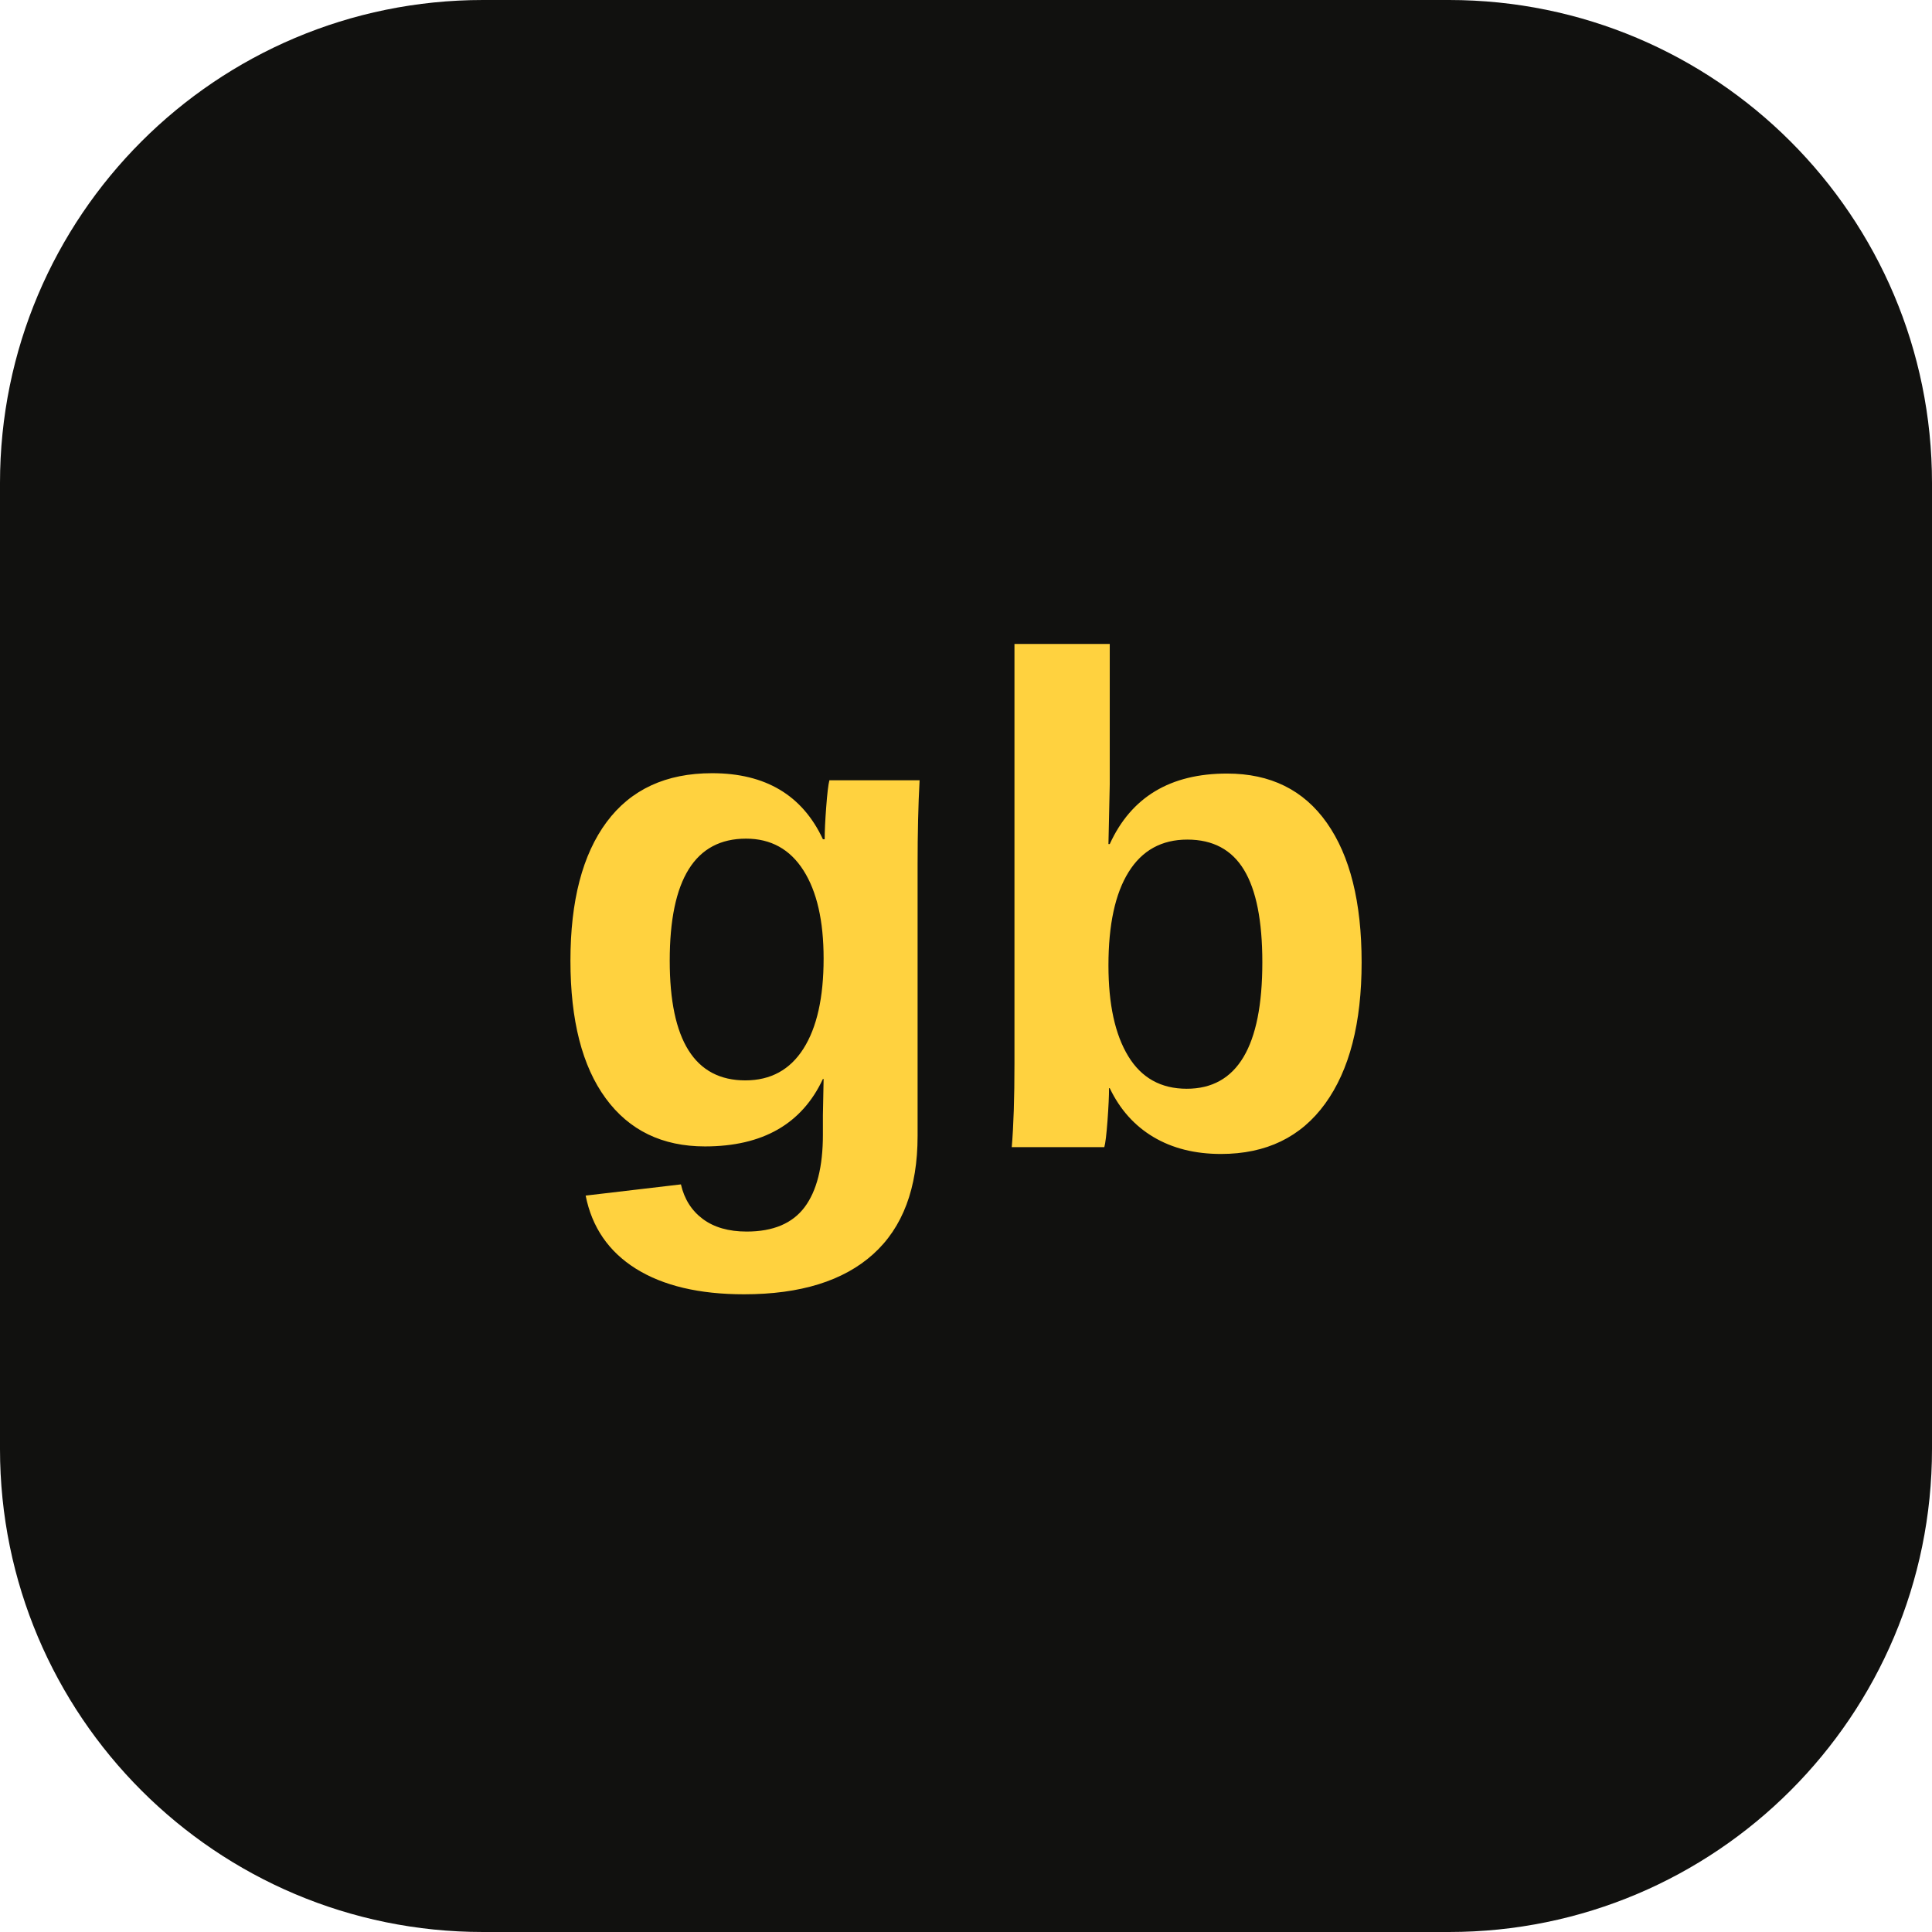
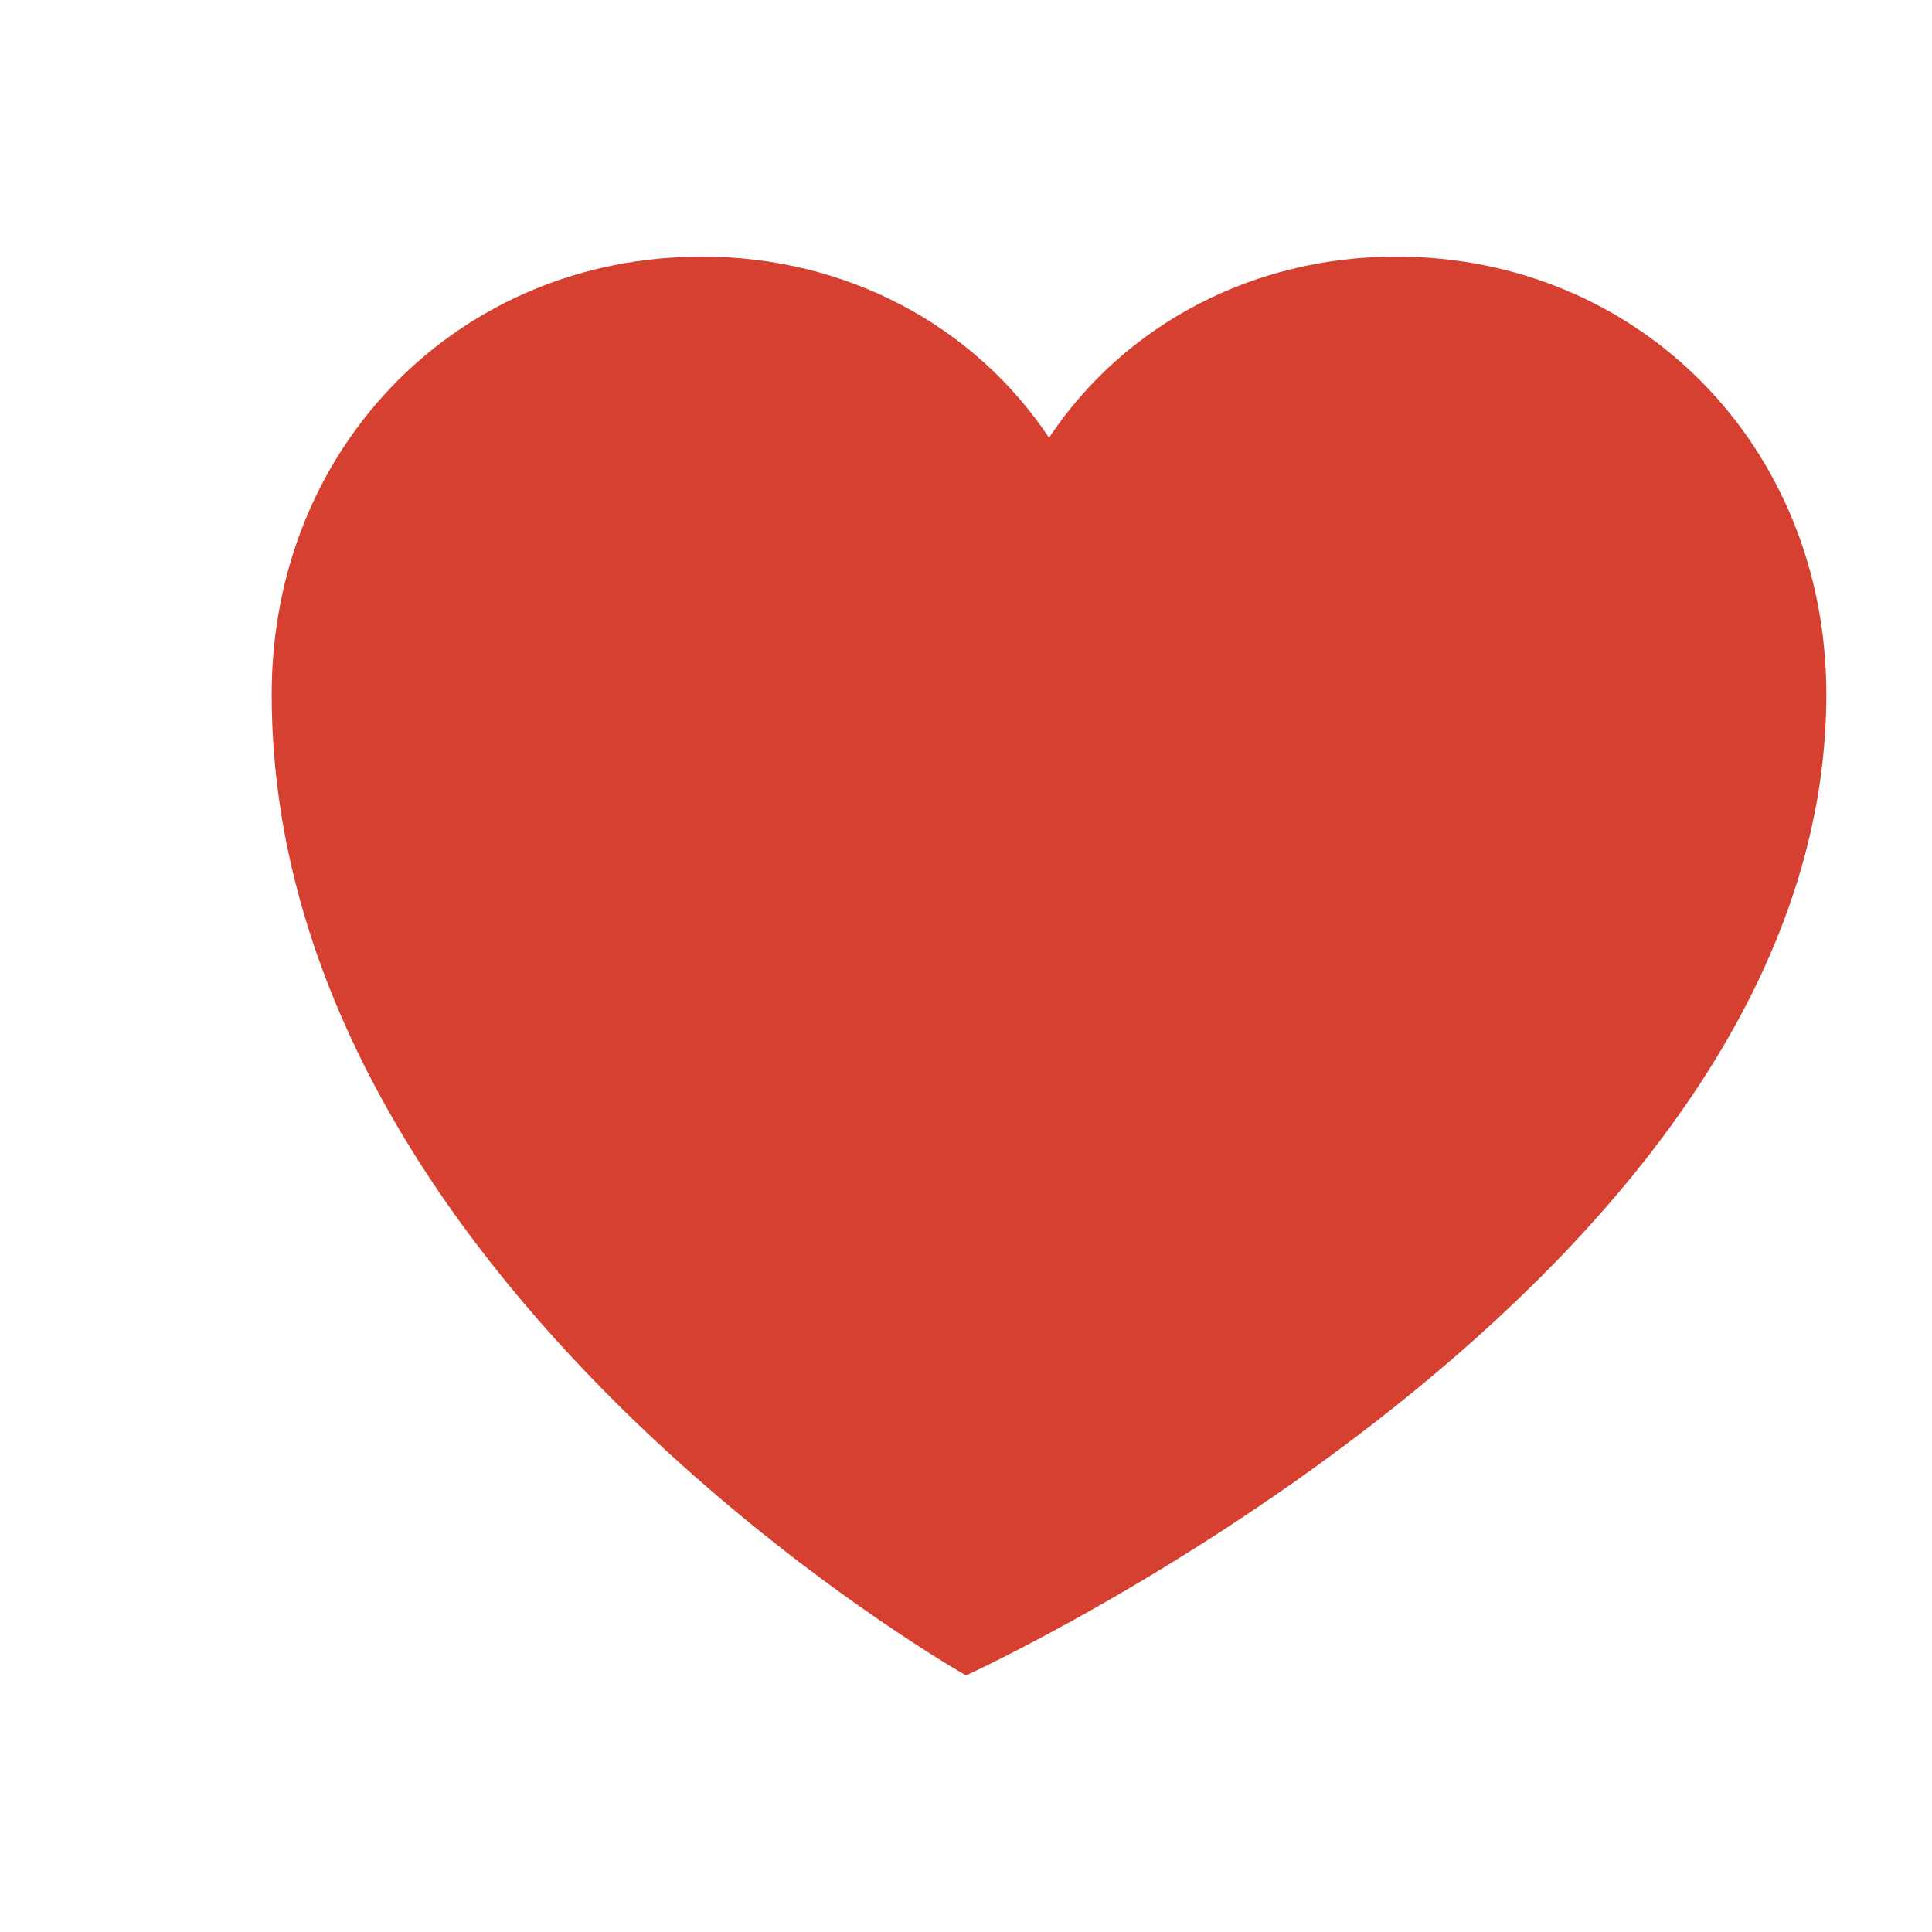
- <svg xmlns="http://www.w3.org/2000/svg" viewBox="0 0 256 256">
-   <rect width="256" height="256" rx="64" fill="#11110F" />
-   <text x="128" y="152" text-anchor="middle" font-family="Arial, Helvetica, sans-serif" font-size="92" font-weight="900" fill="#FFD23F">gb</text>
+ <svg xmlns="http://www.w3.org/2000/svg" viewBox="0 0 256 256" role="img" aria-label="Red heart">
+   <path fill="#D64030" d="M128 222S36 170 36 92c0-33 25-58 57-58 19 0 36 9 46 24 10-15 27-24 46-24 32 0 57 25 57 58 0 78-114 130-114 130Z" />
</svg>
